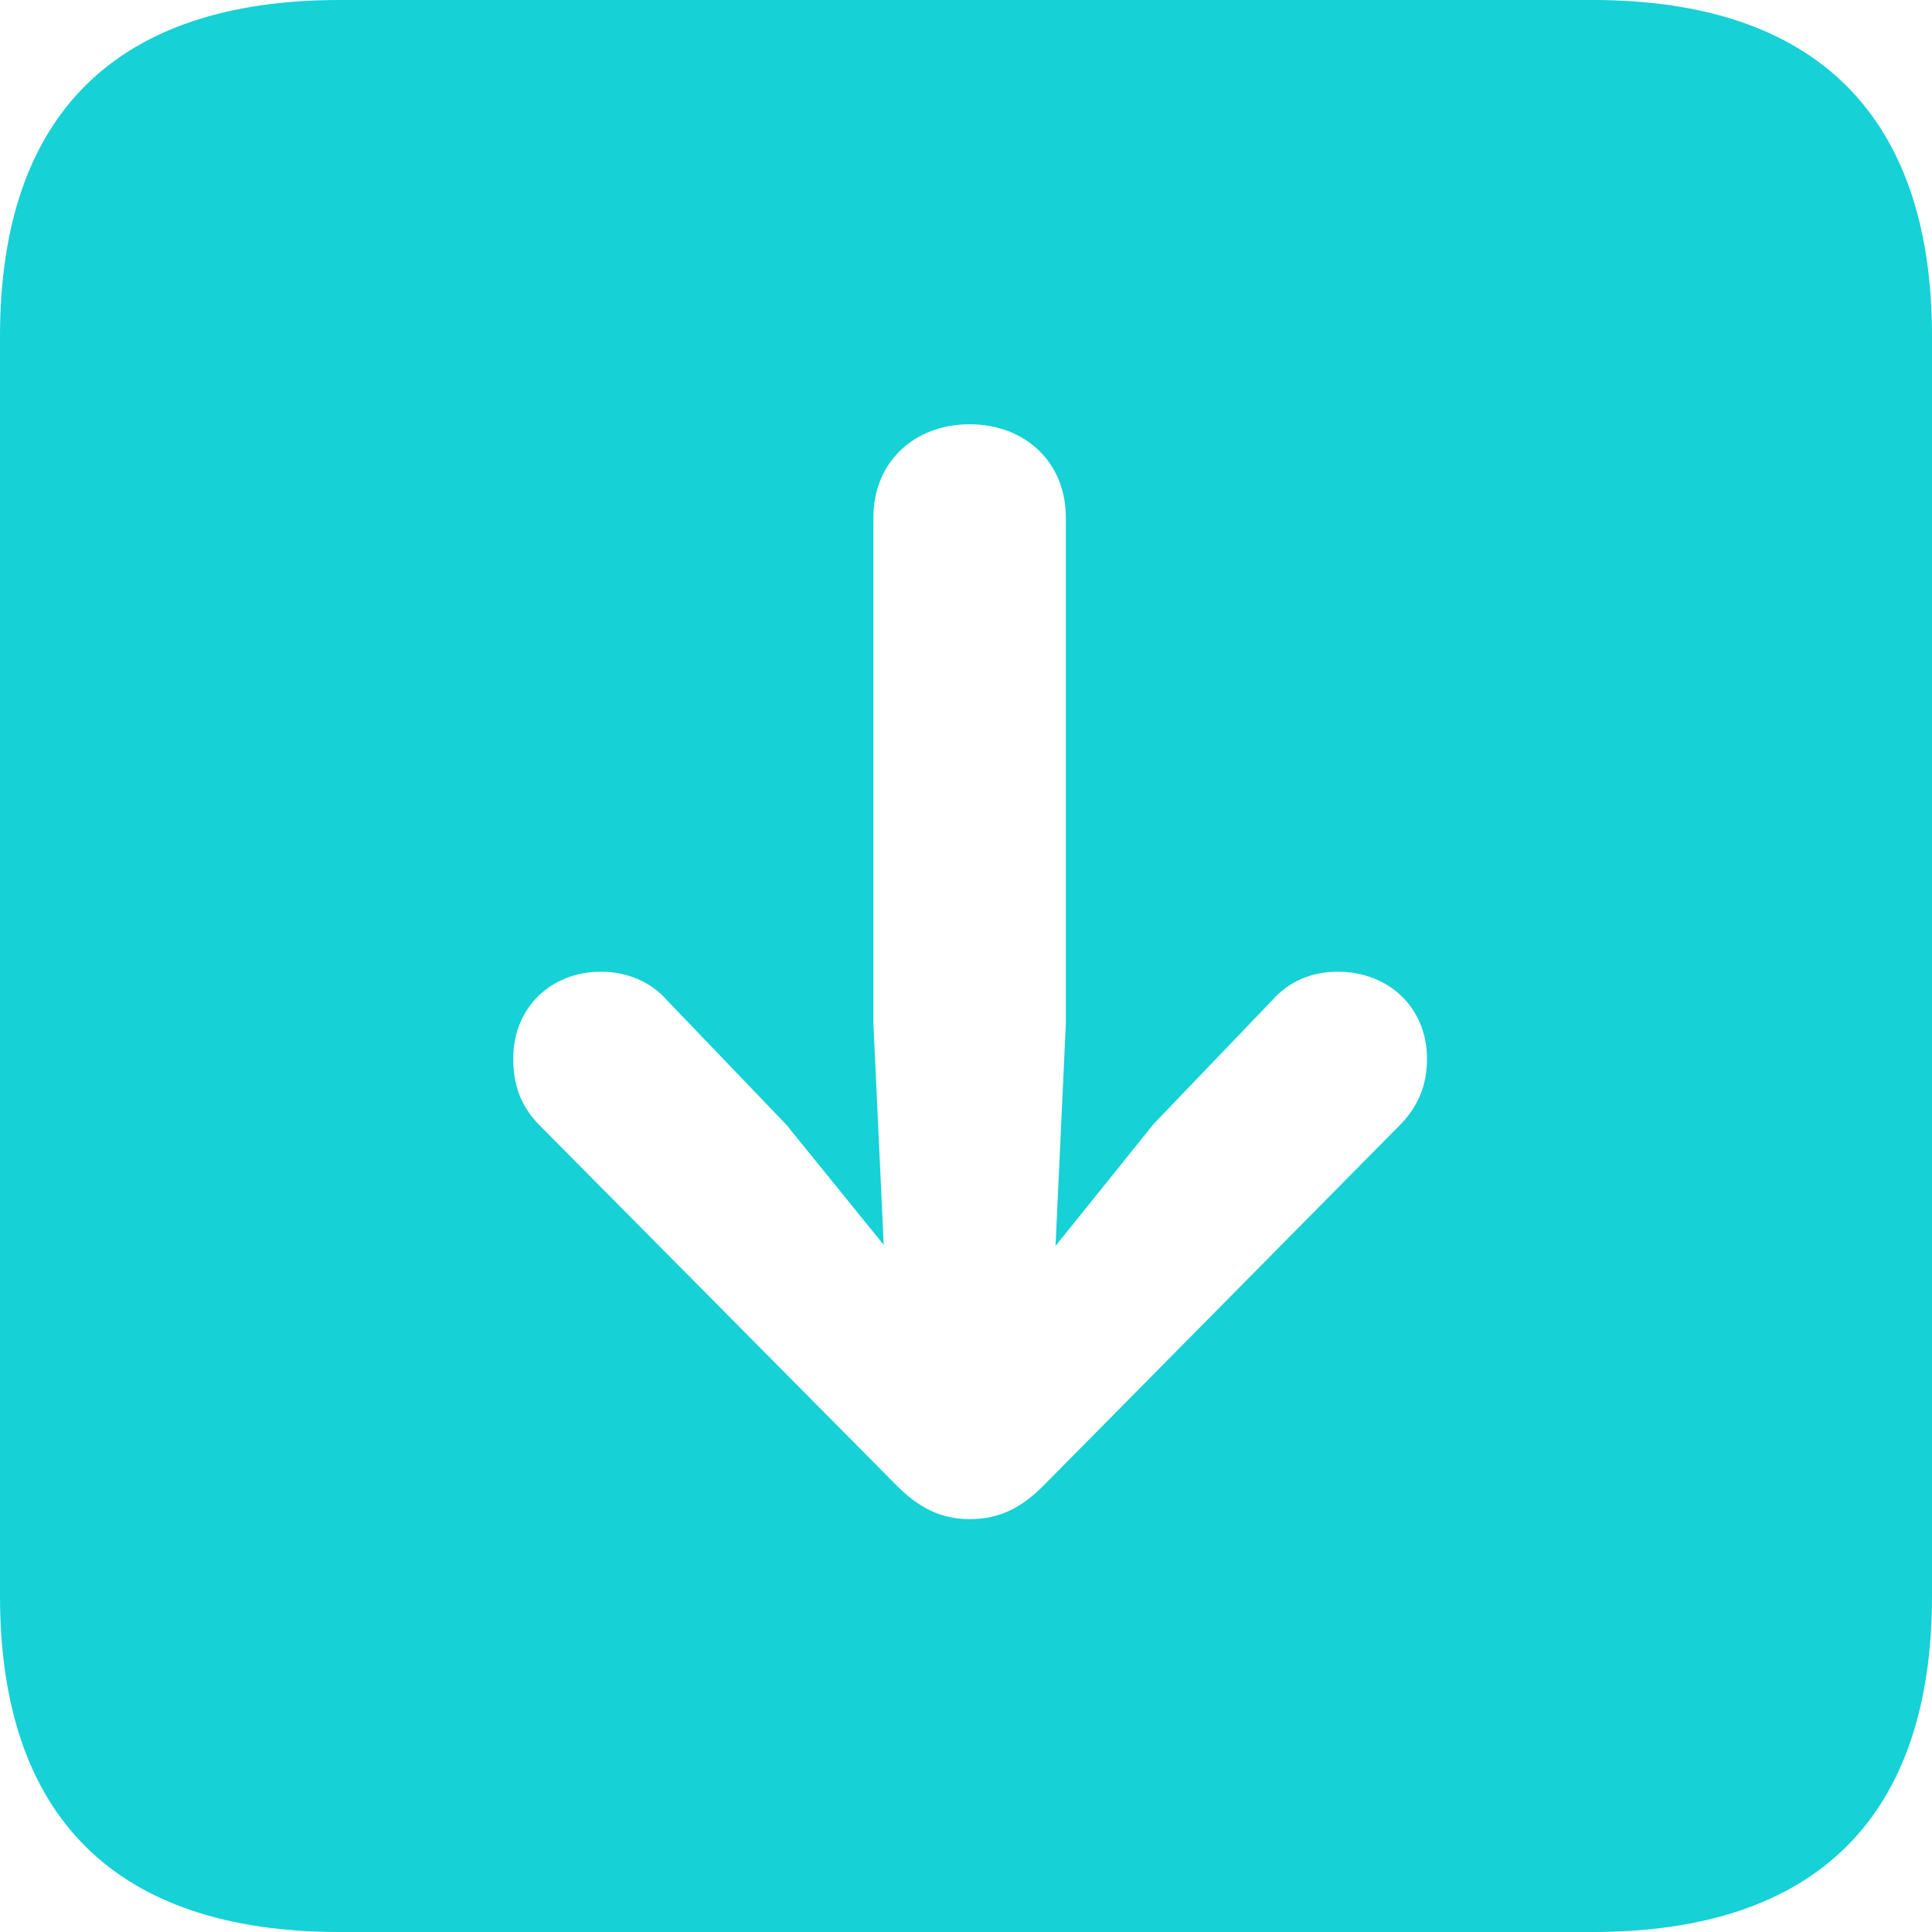
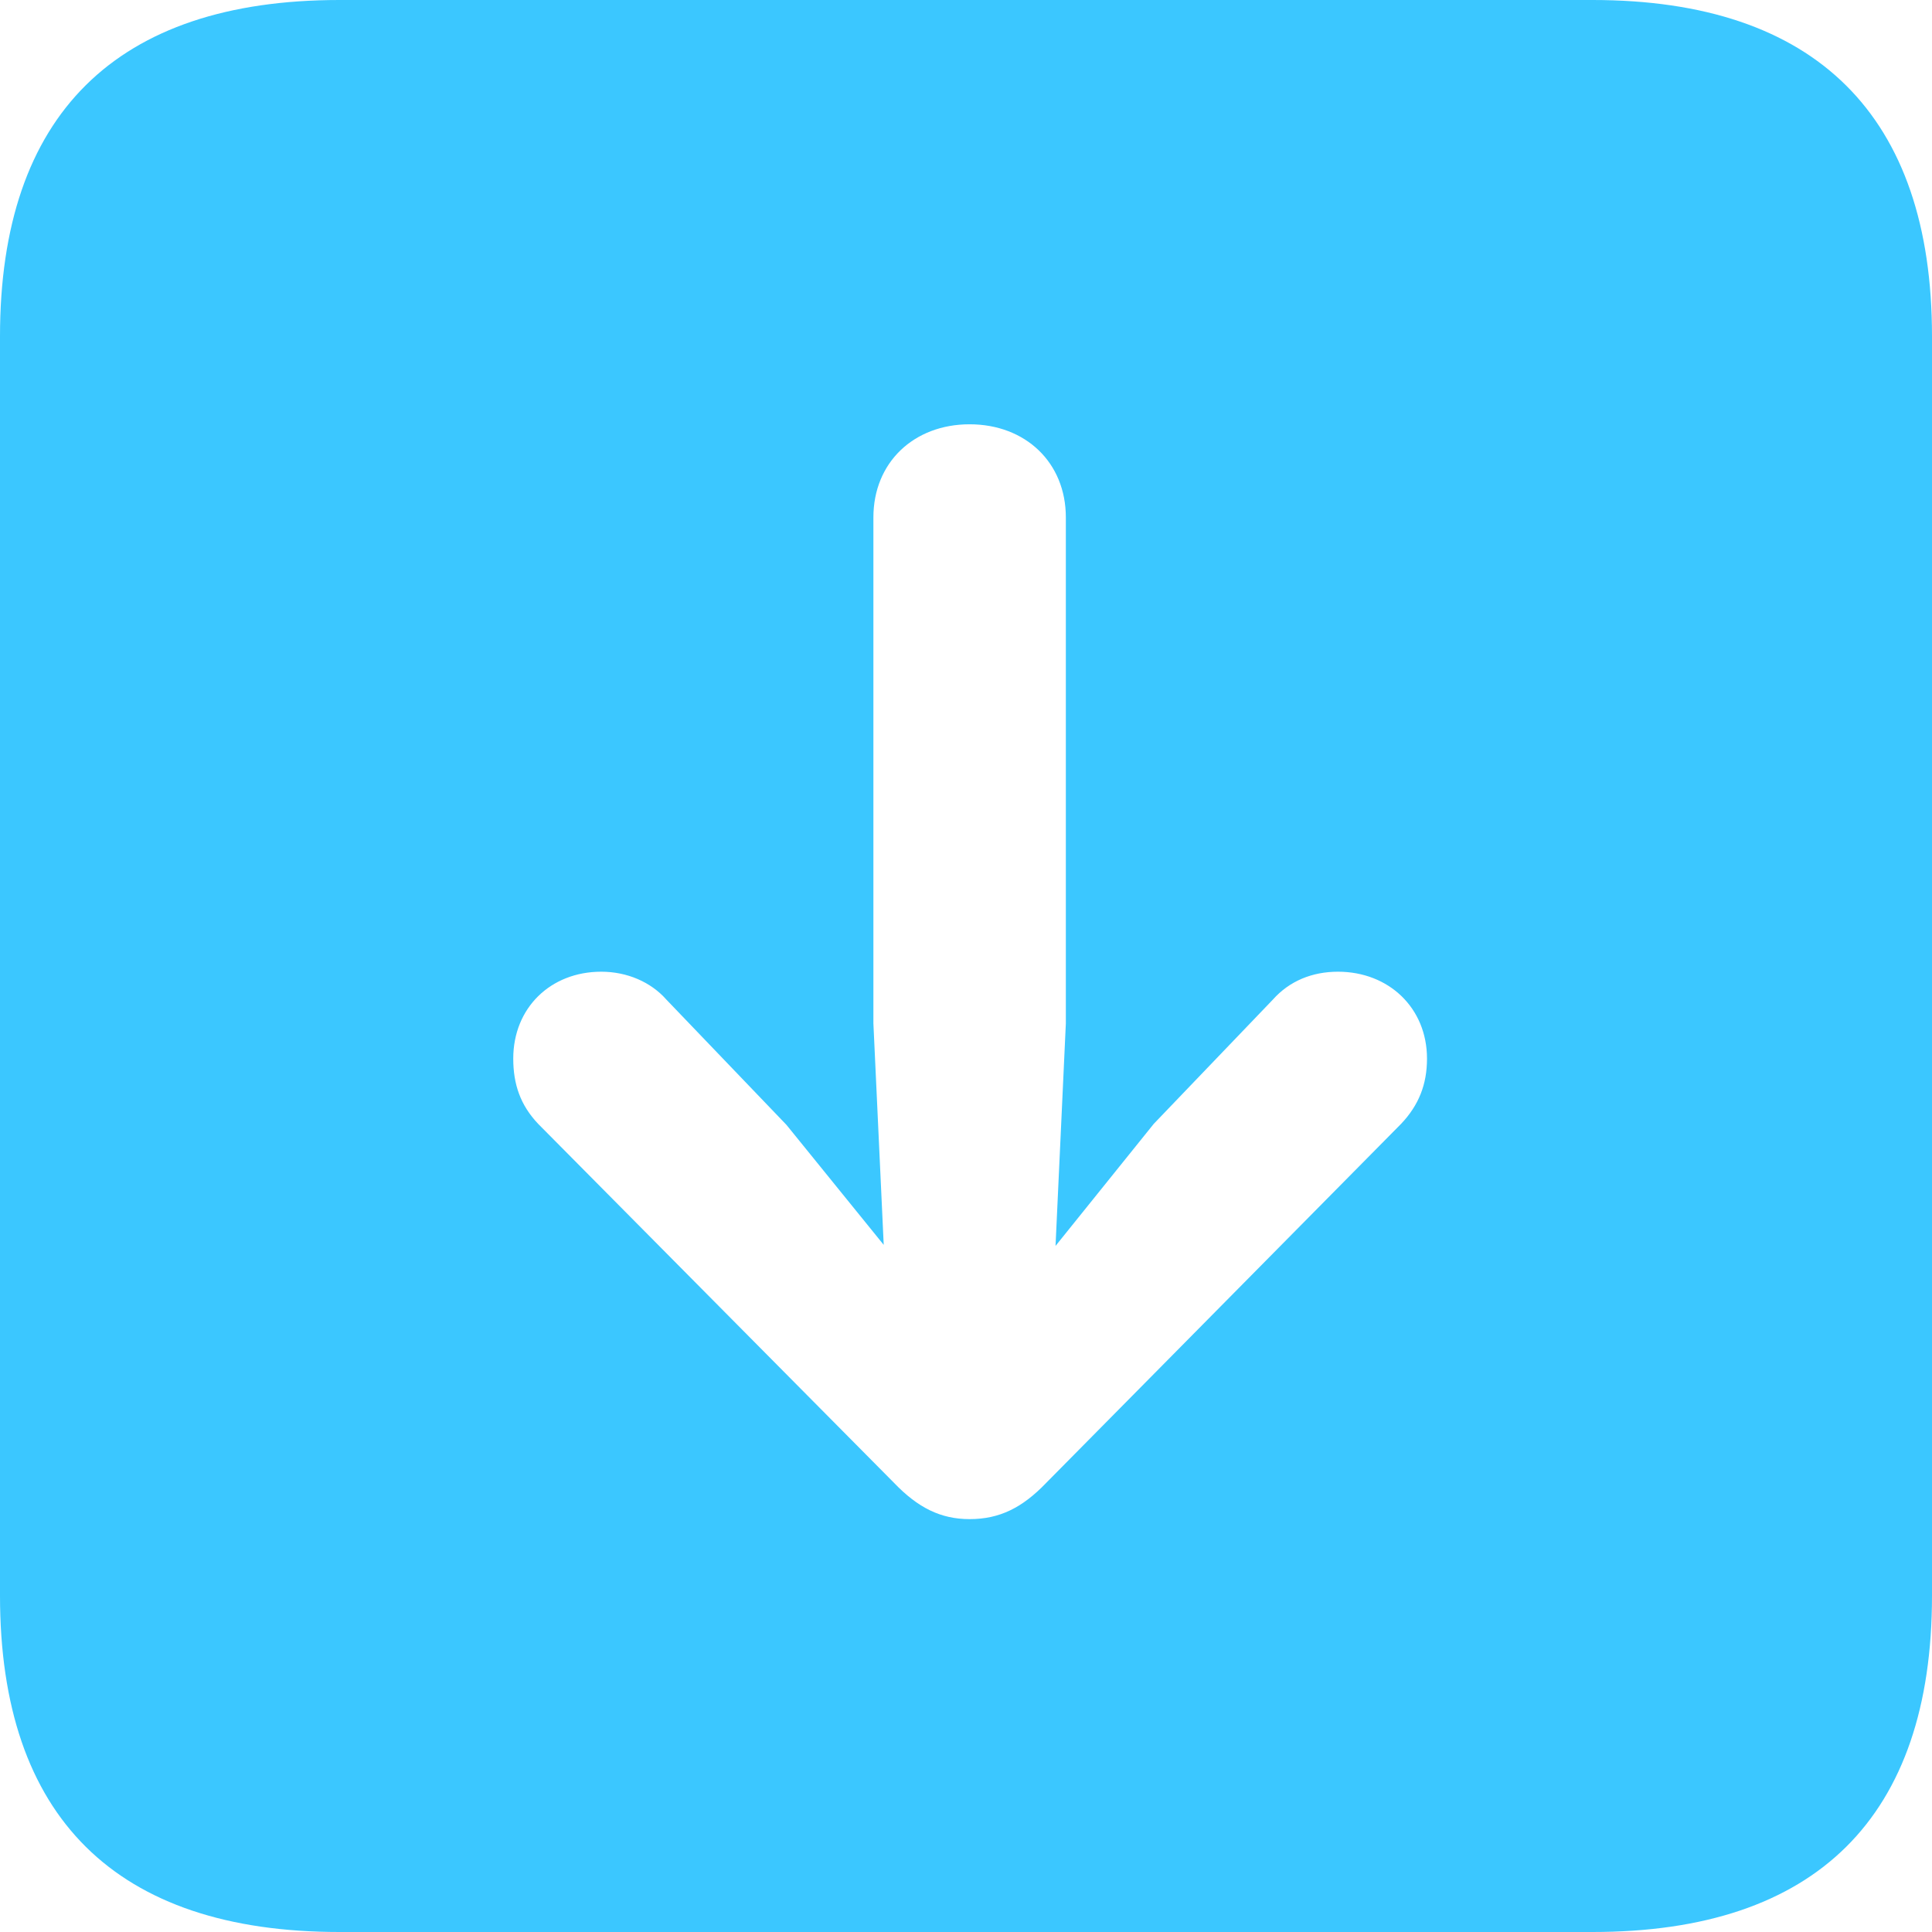
<svg xmlns="http://www.w3.org/2000/svg" width="100%" height="100%" viewBox="0 0 44 44" fill="none">
-   <path d="M7.73 -1.19291e-06H36.27C41.361 -1.19291e-06 44 2.64 44 7.659V36.341C44 41.384 41.361 44 36.27 44H7.73C2.64 44 0 41.384 0 36.341V7.659C0 2.616 2.64 -1.19291e-06 7.73 -1.19291e-06ZM22.082 9.663C20.81 9.663 19.891 10.534 19.891 11.784V23.308L20.126 28.351L17.911 25.618L15.177 22.766C14.824 22.365 14.282 22.13 13.693 22.13C12.538 22.13 11.689 22.954 11.689 24.109C11.689 24.698 11.854 25.17 12.255 25.594L20.362 33.772C20.904 34.337 21.423 34.597 22.082 34.597C22.766 34.597 23.284 34.337 23.826 33.772L31.91 25.594C32.311 25.17 32.499 24.698 32.499 24.109C32.499 22.954 31.627 22.13 30.472 22.13C29.883 22.13 29.365 22.342 28.988 22.766L26.277 25.594L24.039 28.375L24.274 23.308V11.784C24.274 10.534 23.355 9.663 22.082 9.663Z" fill="#16D1D6" />
+   <path d="M7.73 -1.19291e-06H36.27C41.361 -1.19291e-06 44 2.64 44 7.659V36.341C44 41.384 41.361 44 36.27 44H7.73C2.64 44 0 41.384 0 36.341V7.659C0 2.616 2.64 -1.19291e-06 7.73 -1.19291e-06ZM22.082 9.663C20.81 9.663 19.891 10.534 19.891 11.784V23.308L20.126 28.351L17.911 25.618L15.177 22.766C14.824 22.365 14.282 22.13 13.693 22.13C12.538 22.13 11.689 22.954 11.689 24.109C11.689 24.698 11.854 25.17 12.255 25.594L20.362 33.772C20.904 34.337 21.423 34.597 22.082 34.597C22.766 34.597 23.284 34.337 23.826 33.772L31.91 25.594C32.311 25.17 32.499 24.698 32.499 24.109C32.499 22.954 31.627 22.13 30.472 22.13C29.883 22.13 29.365 22.342 28.988 22.766L26.277 25.594L24.039 28.375L24.274 23.308V11.784C24.274 10.534 23.355 9.663 22.082 9.663Z" fill="#3bc7ff" />
</svg>
